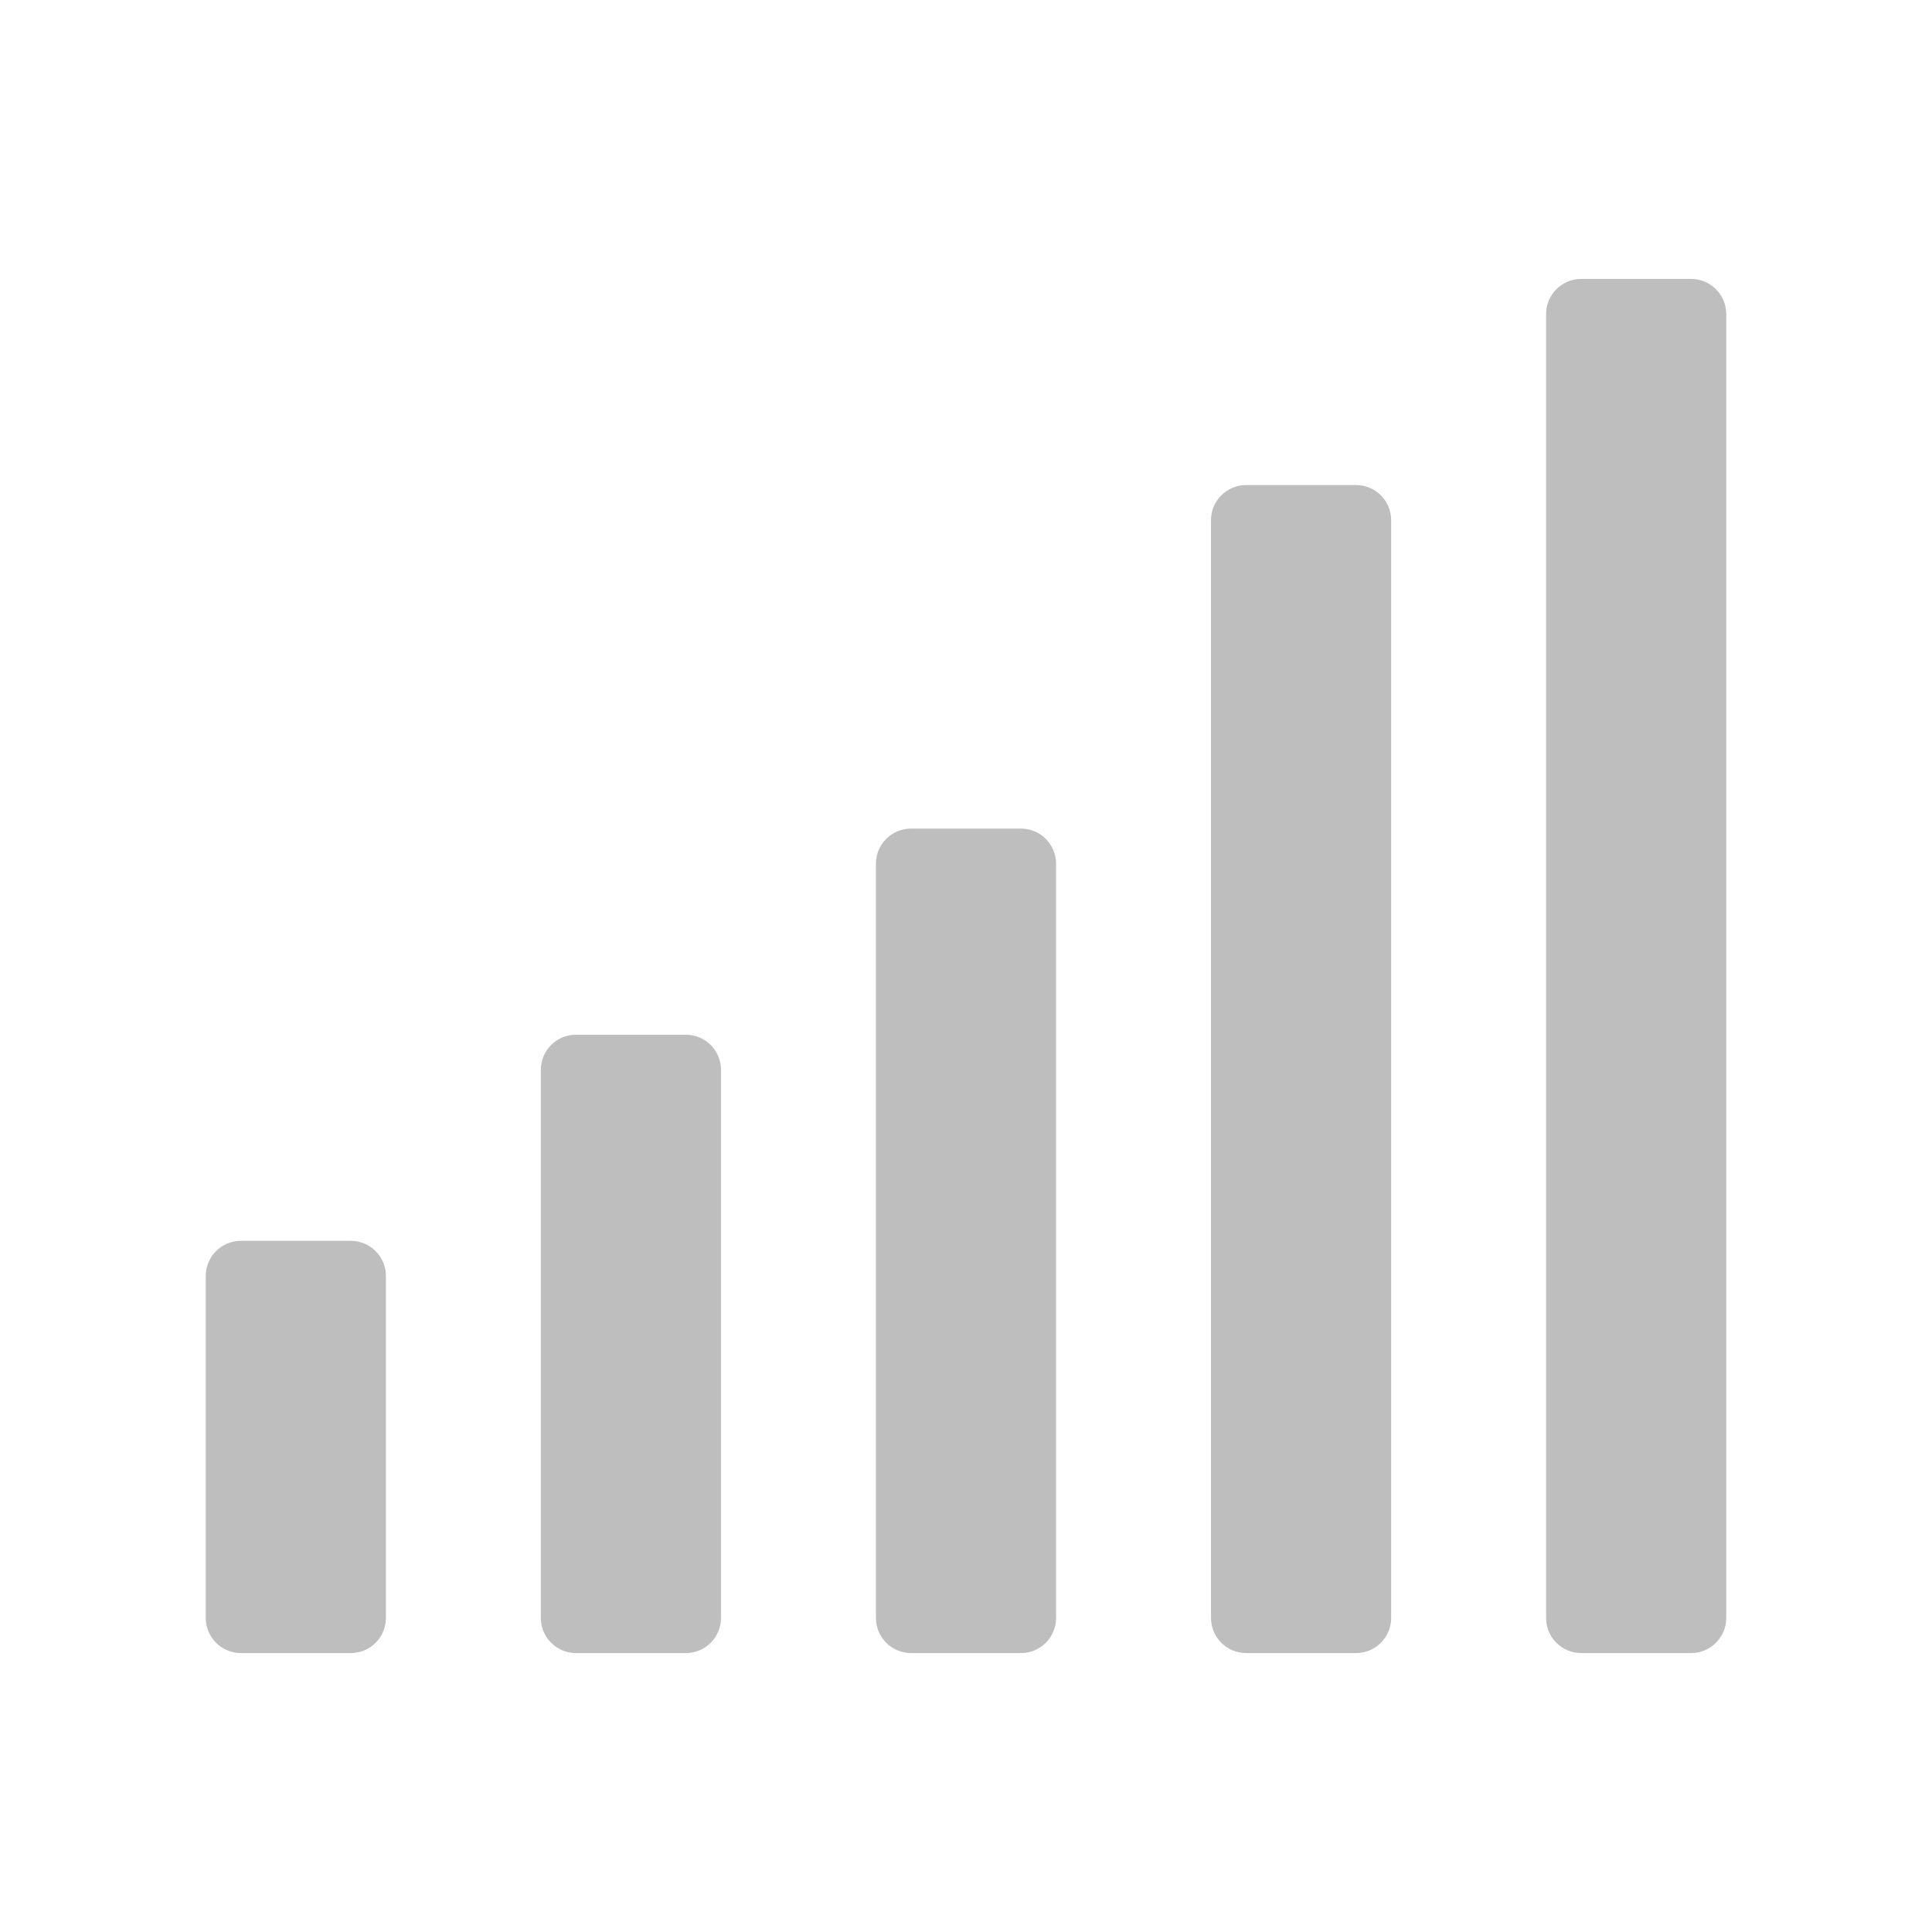
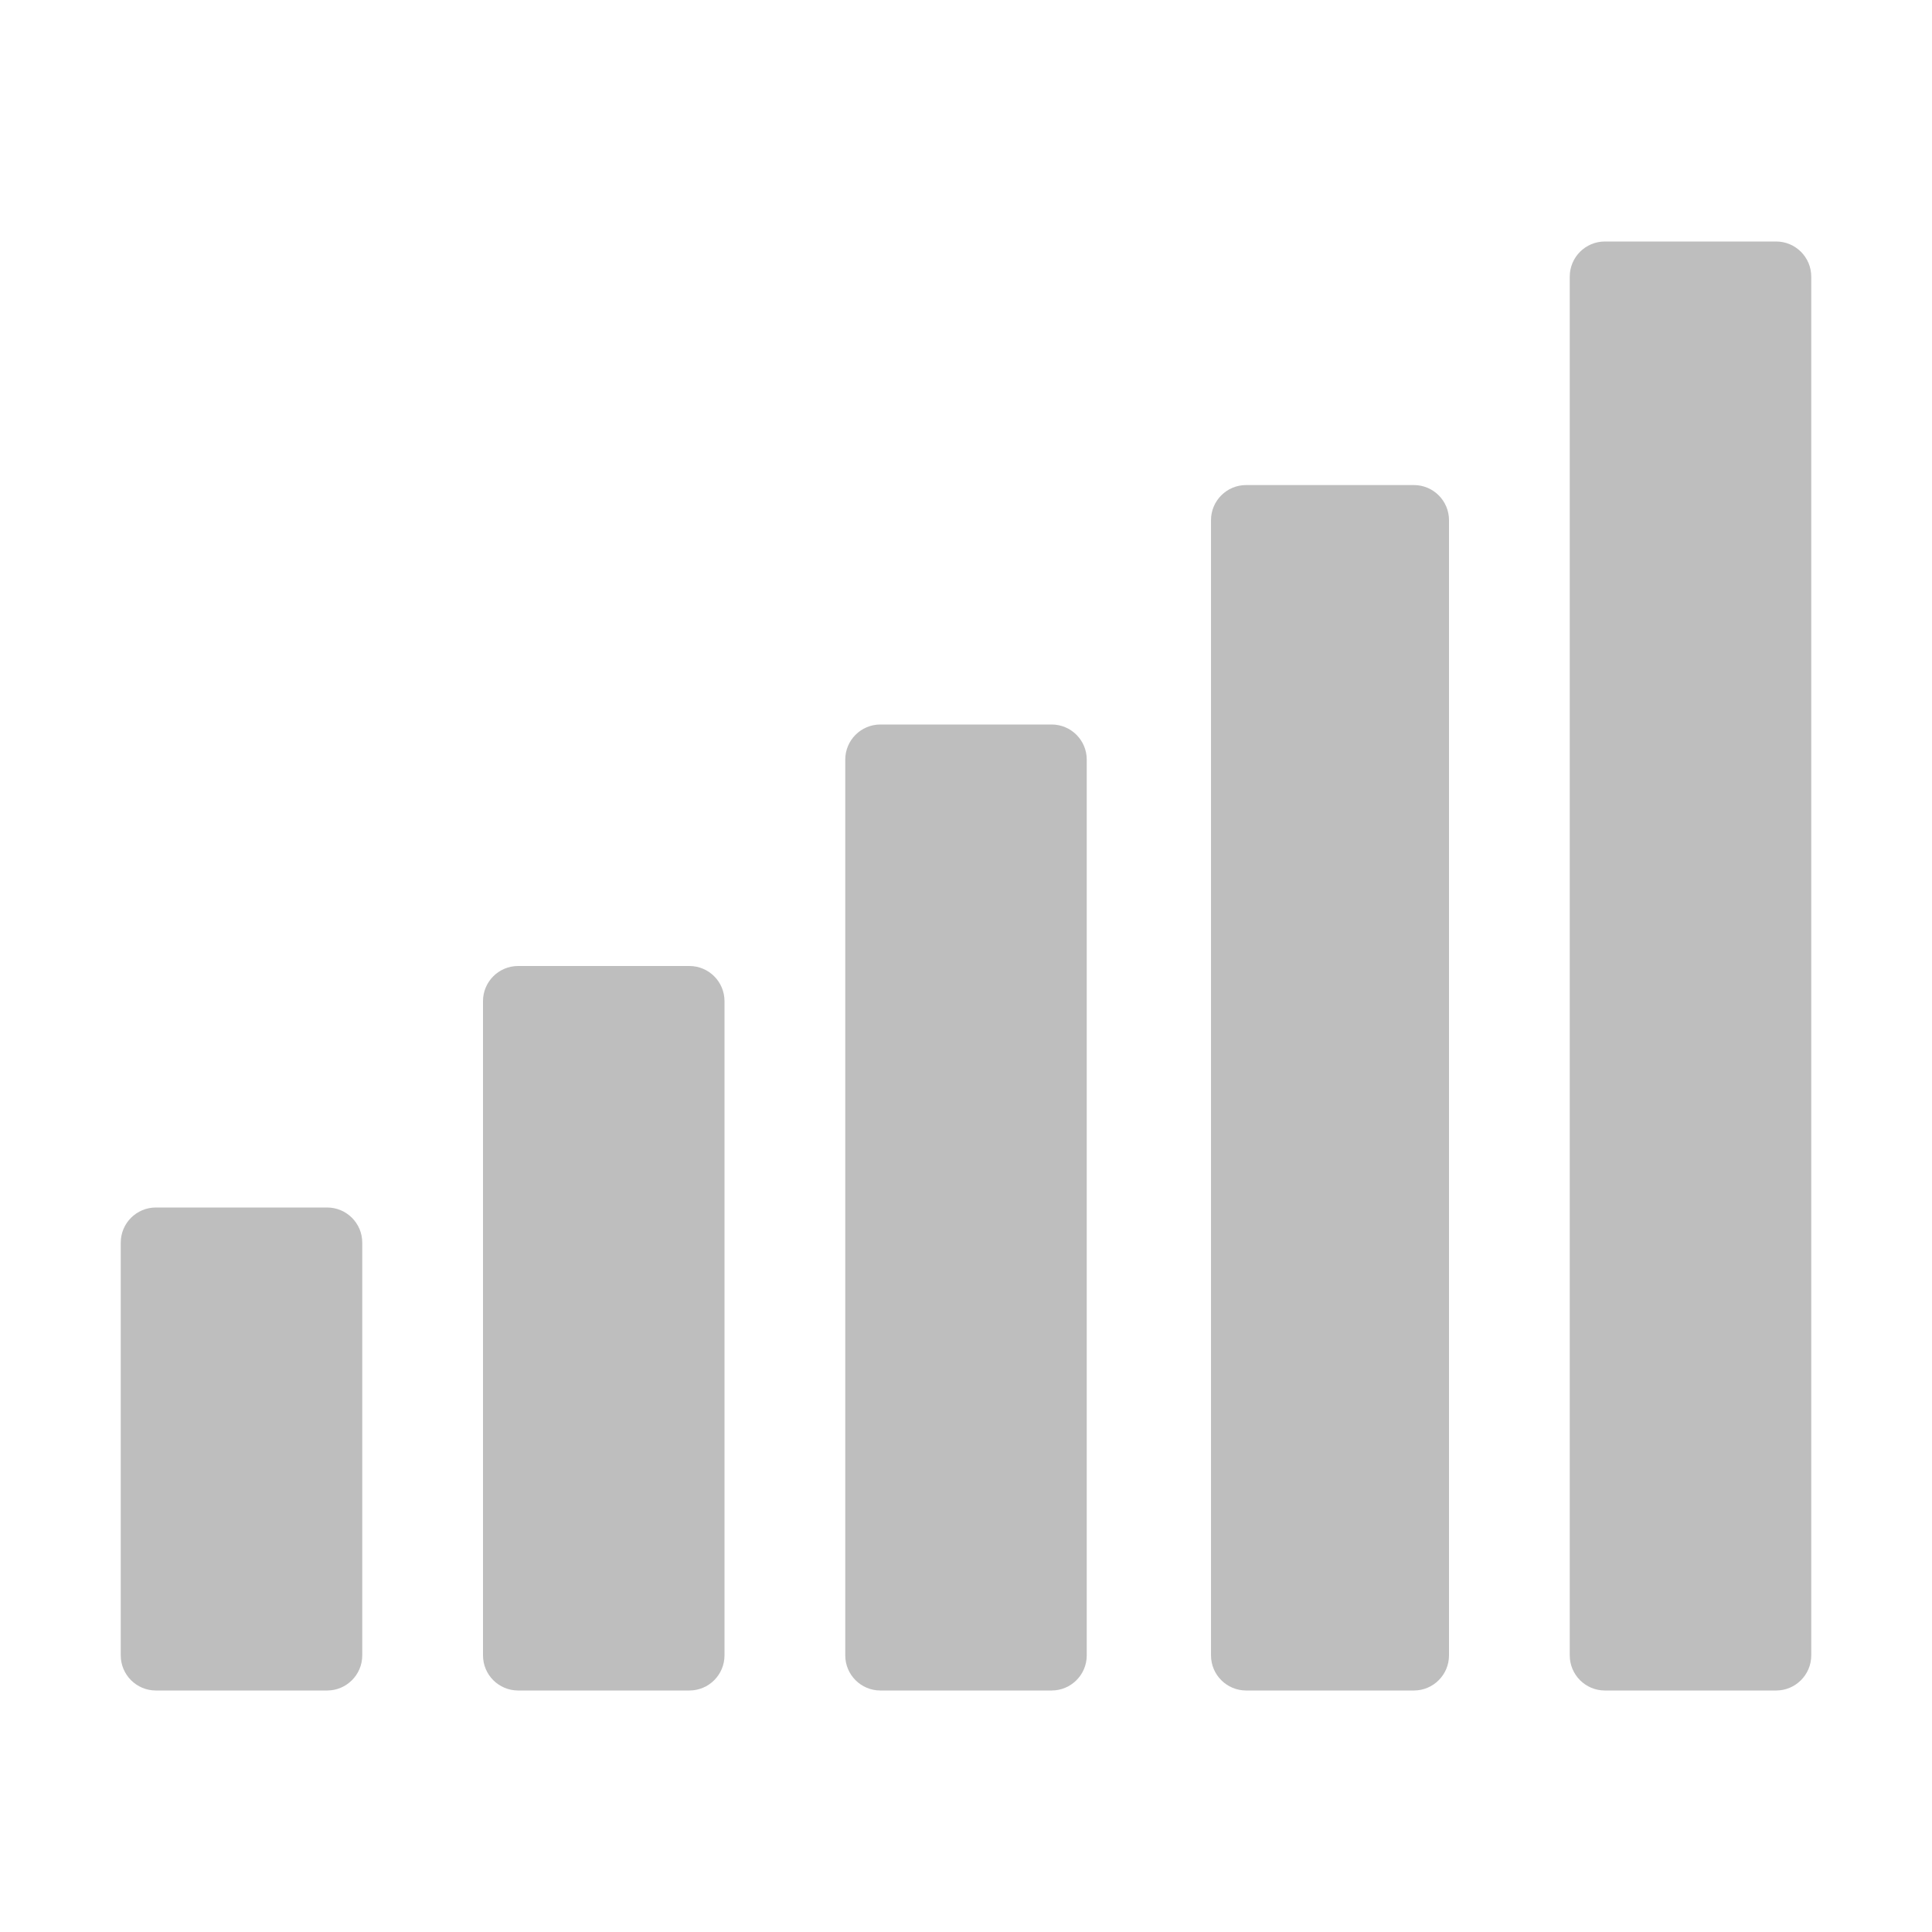
<svg xmlns="http://www.w3.org/2000/svg" height="16" width="16">
  <g fill="#bebebe">
-     <rect height="11.38" rx=".291" width="1.492" x="12.804" y="2.31" />
-     <rect height="9.673" rx=".291" width="1.492" x="10.029" y="4.017" />
-     <rect height="6.828" rx=".291" width="1.492" x="7.254" y="6.862" />
-     <rect height="5.121" rx=".291" width="1.492" x="4.479" y="8.569" />
-     <rect height="3.414" rx=".291" width="1.492" x="1.704" y="10.276" />
+     <rect height="12" rx=".291" width="2" x="13" y="2" />
+     <rect height="9.983" rx=".291" width="1.971" x="10.029" y="4.017" />
+     <rect height="8" rx=".291" width="2" x="7" y="6" />
+     <rect height="6" rx=".291" width="2" x="4" y="8" />
+     <rect height="4" rx=".291" width="2" x="1" y="10" />
  </g>
</svg>
